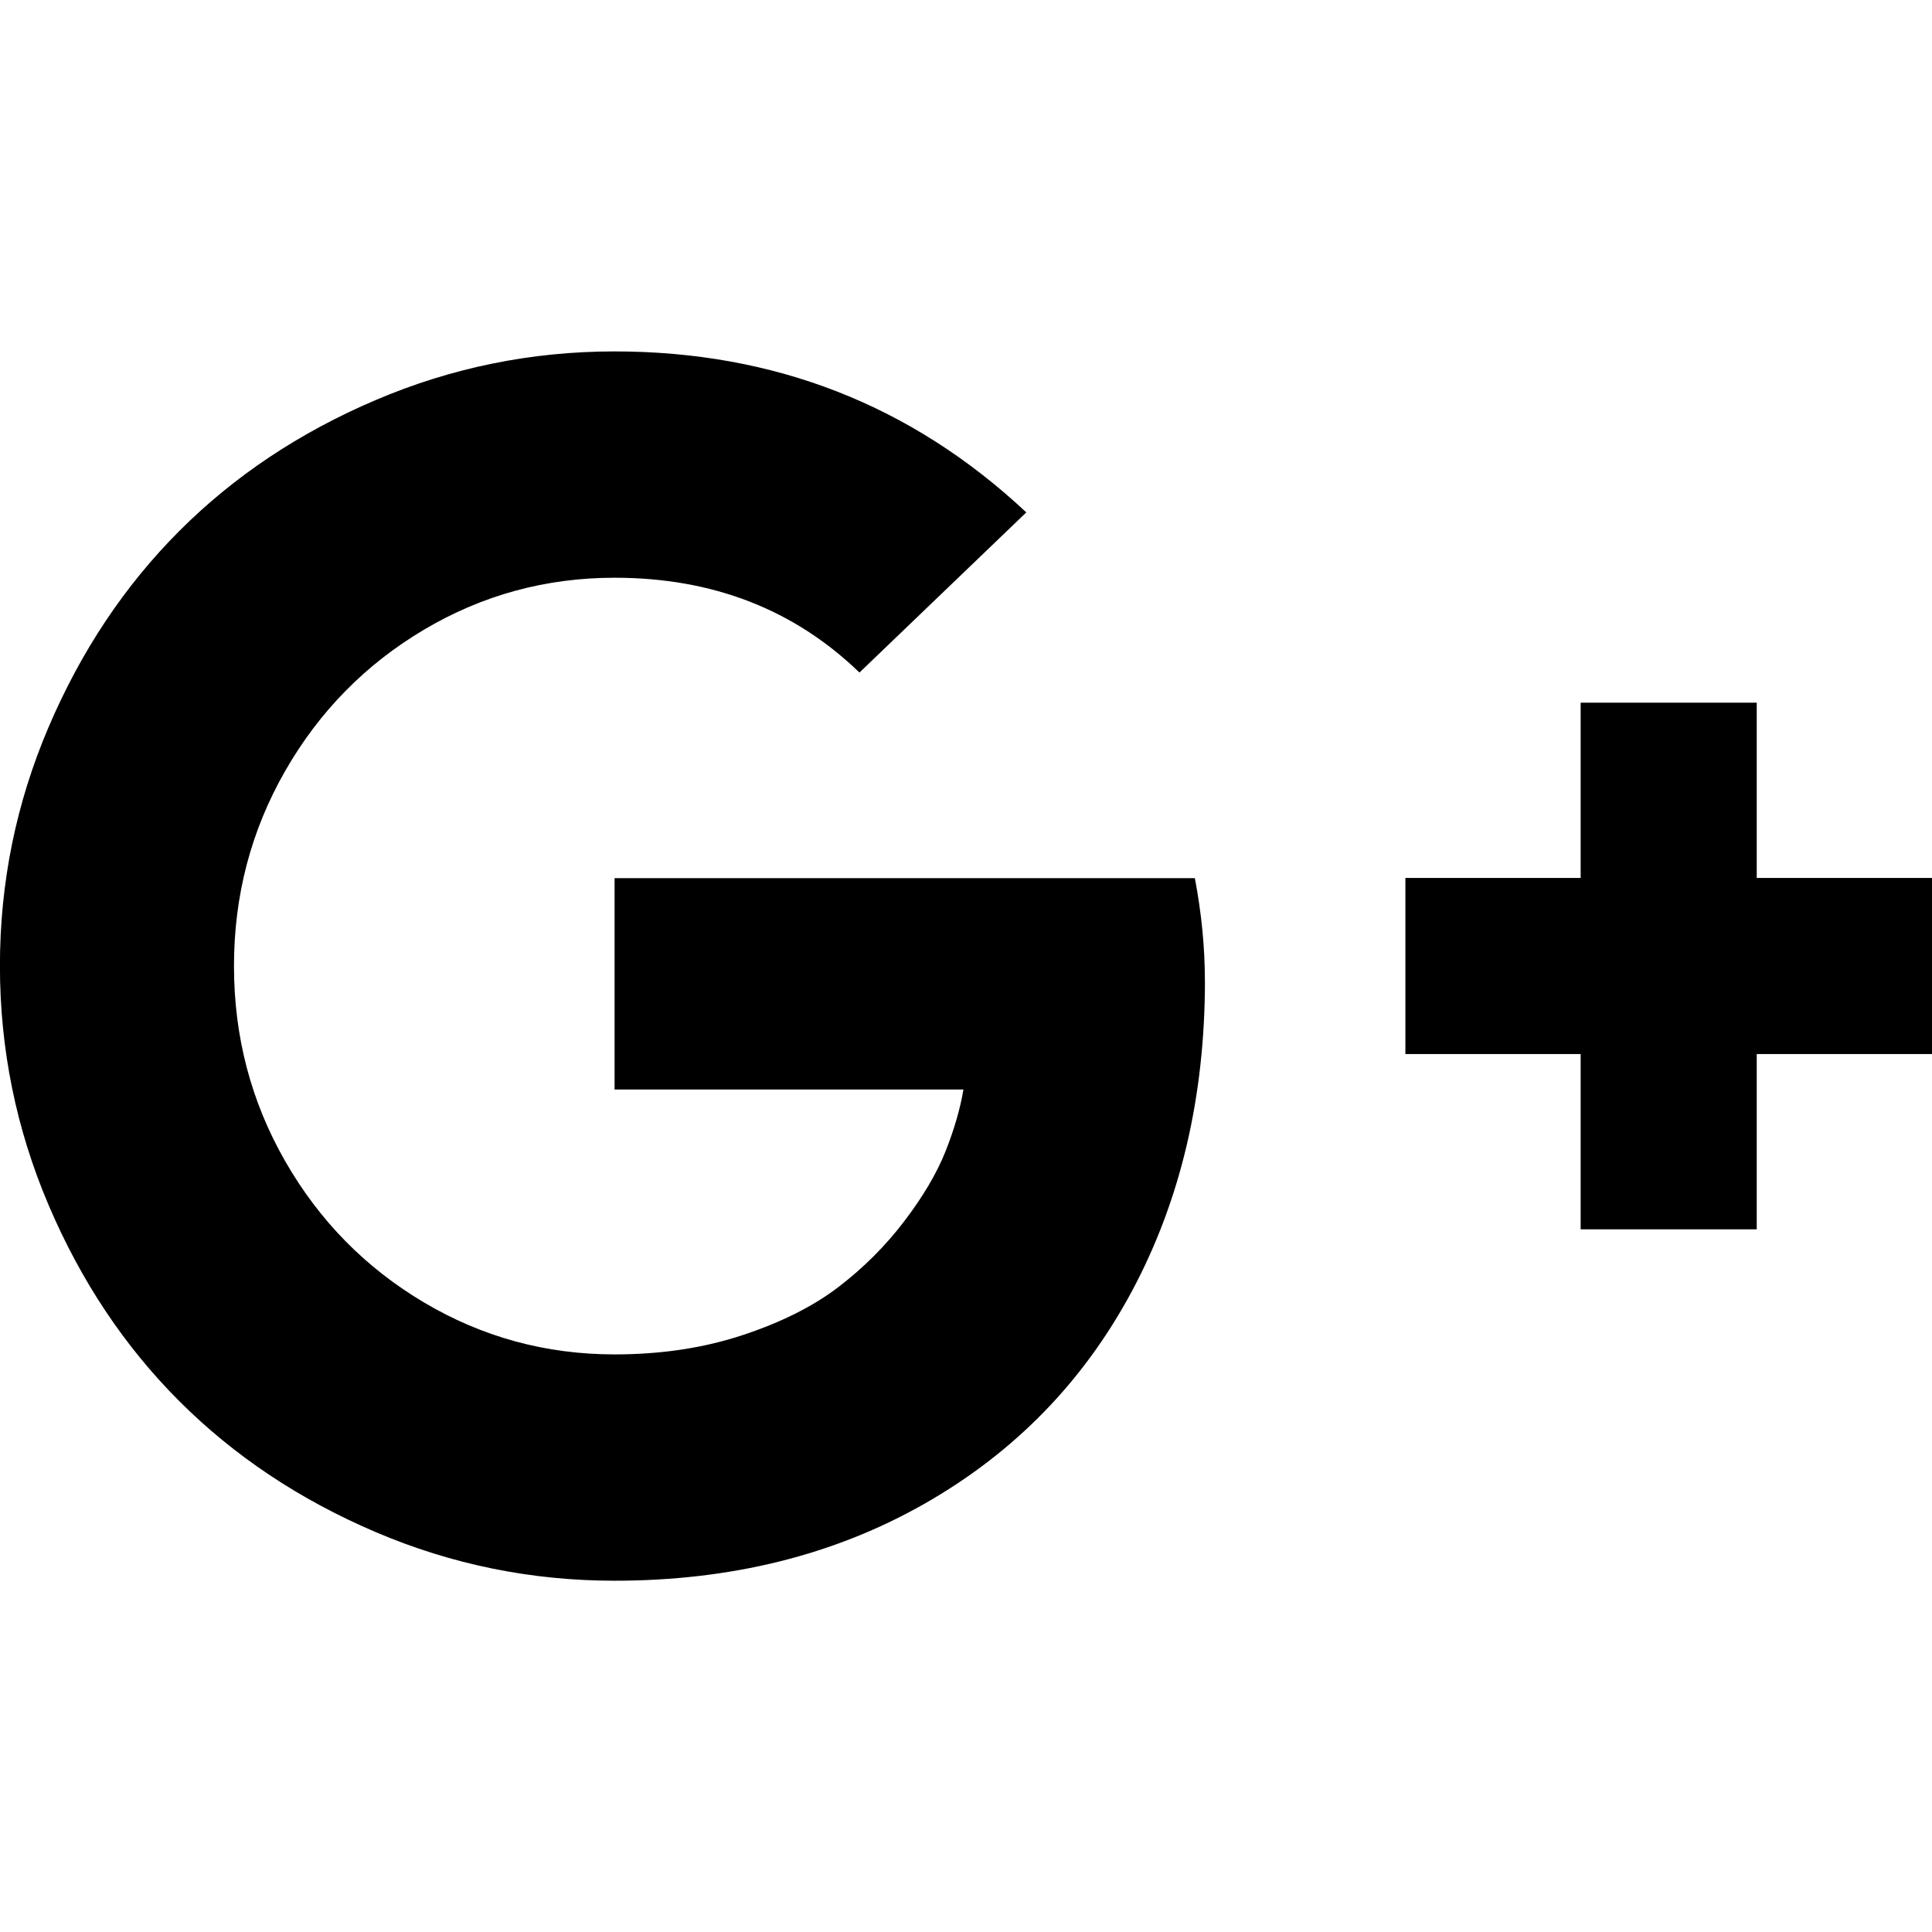
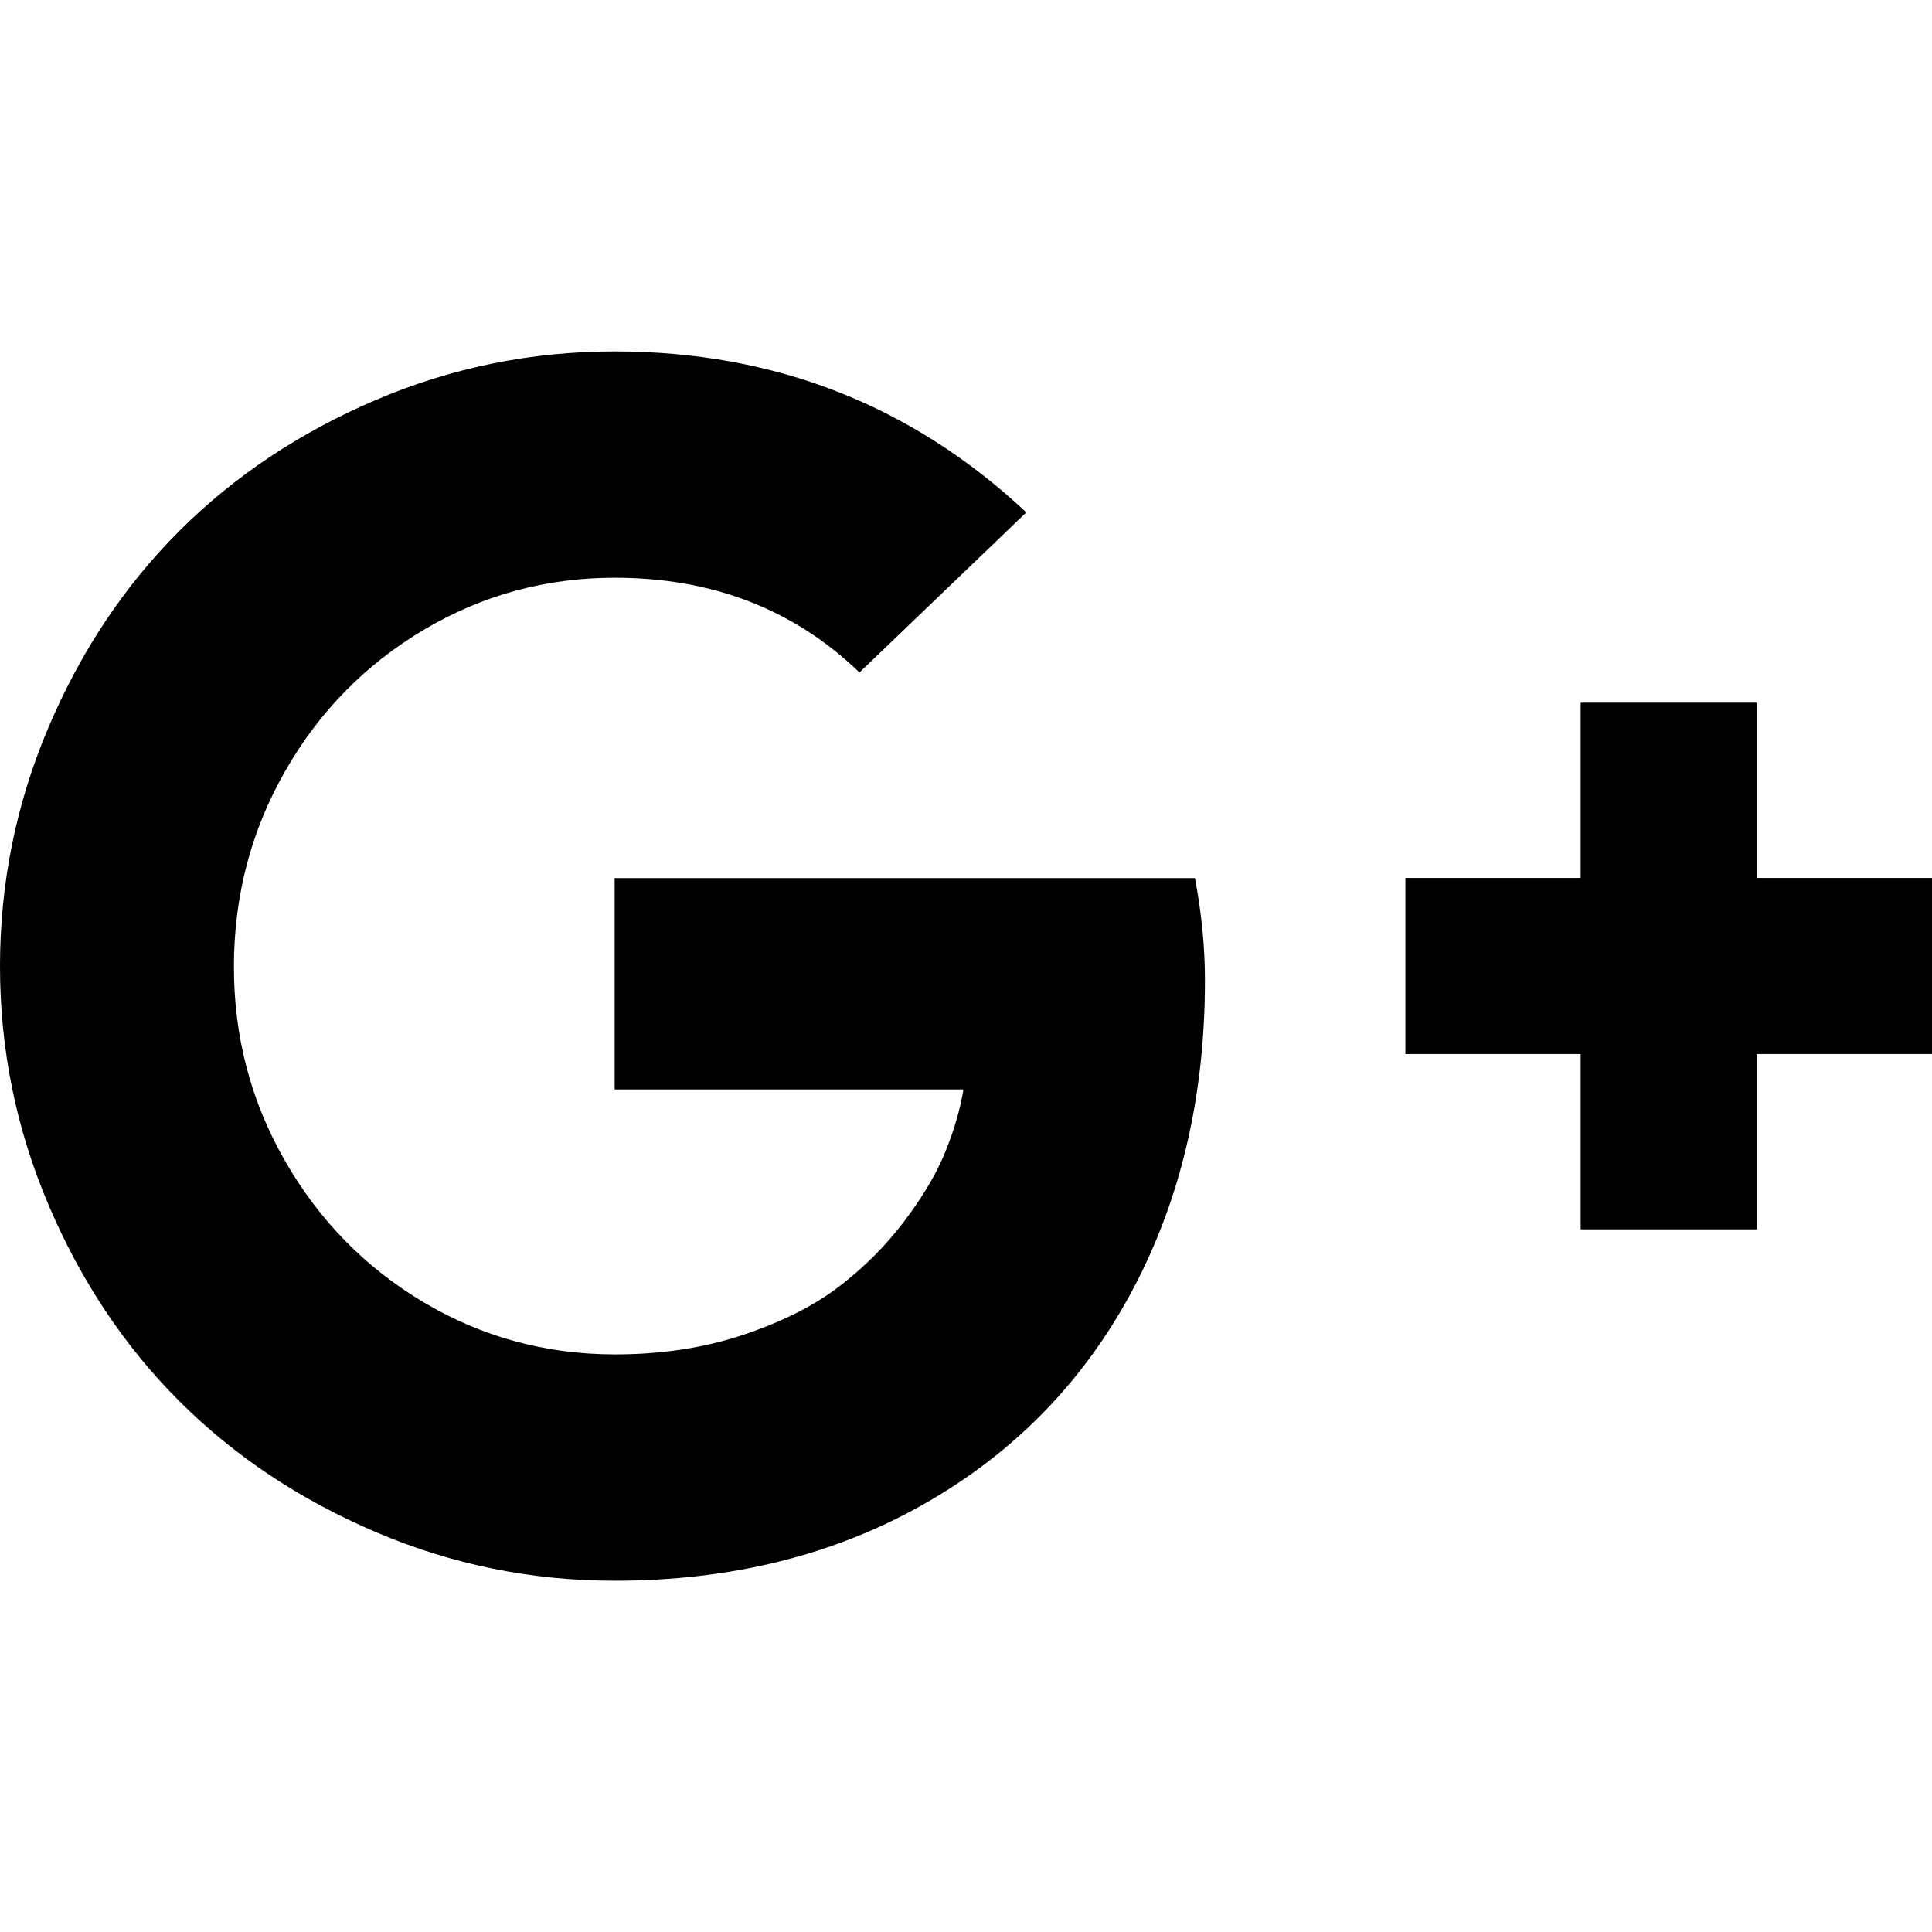
<svg xmlns="http://www.w3.org/2000/svg" width="28" height="28" viewBox="0 0 28 28">
-   <path d="M17.463 14.207q0 2.528-1.057 4.503t-3.014 3.087-4.485 1.112q-1.811 0-3.463-.705T2.6 20.308.704 17.464t-.705-3.463.705-3.463T2.6 7.694t2.844-1.896 3.463-.705q3.476 0 5.967 2.333l-2.418 2.321q-1.422-1.374-3.548-1.374-1.495 0-2.765.754t-2.011 2.048-.741 2.826.741 2.826 2.011 2.048 2.765.754q1.009 0 1.853-.279t1.391-.698.954-.954.596-1.009.261-.899H8.907v-3.063h8.41q.145.765.145 1.482zM28 12.724v2.552h-2.54v2.54h-2.552v-2.54h-2.54v-2.552h2.54v-2.54h2.552v2.54H28z" />
+   <path d="M17.463 14.207q0 2.528-1.057 4.503t-3.014 3.087-4.485 1.112q-1.81 0-3.463-.706T2.6 20.308.704 17.464 0 14t.704-3.462T2.6 7.694t2.844-1.896 3.463-.705q3.476 0 5.967 2.333l-2.418 2.32q-1.422-1.373-3.548-1.373-1.495 0-2.765.754t-2.01 2.048T3.39 14t.742 2.827 2.01 2.048 2.766.754q1.01 0 1.853-.28t1.392-.698.954-.954.596-1.01.26-.898H8.908v-3.063h8.41q.145.765.145 1.482zM28 12.724v2.552h-2.54v2.54h-2.552v-2.54h-2.54v-2.552h2.54v-2.54h2.552v2.54H28z" />
</svg>
